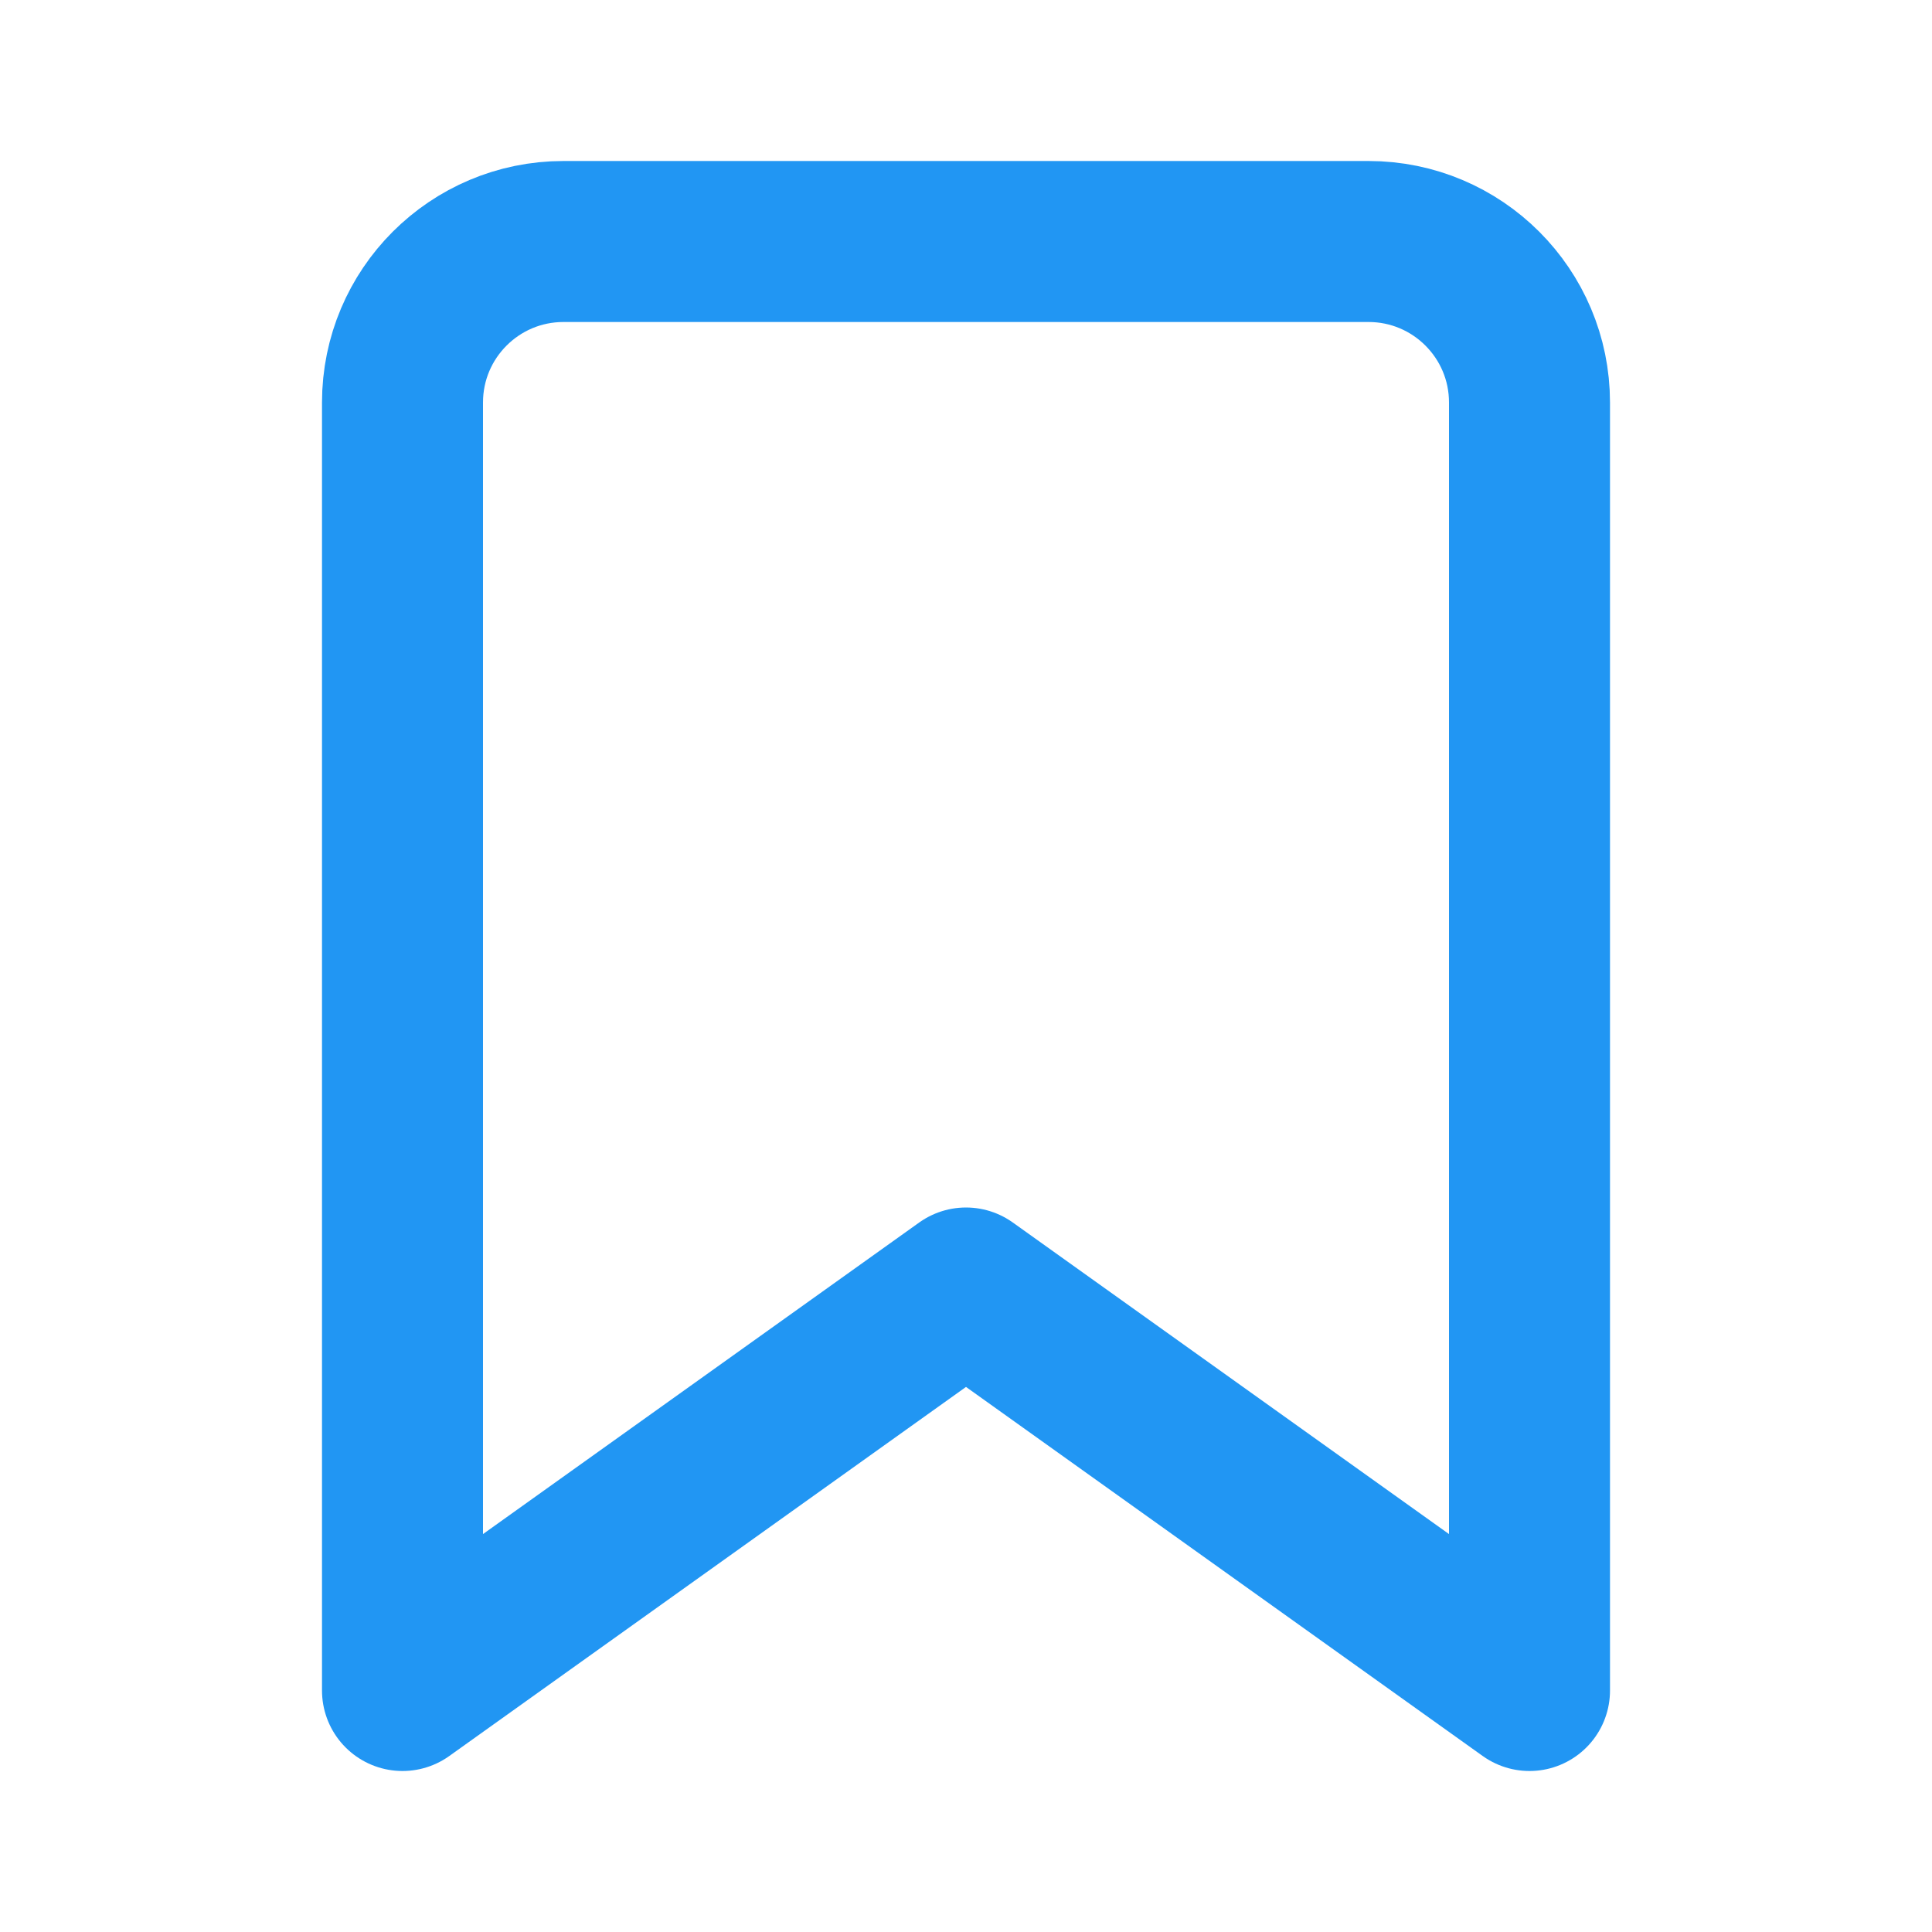
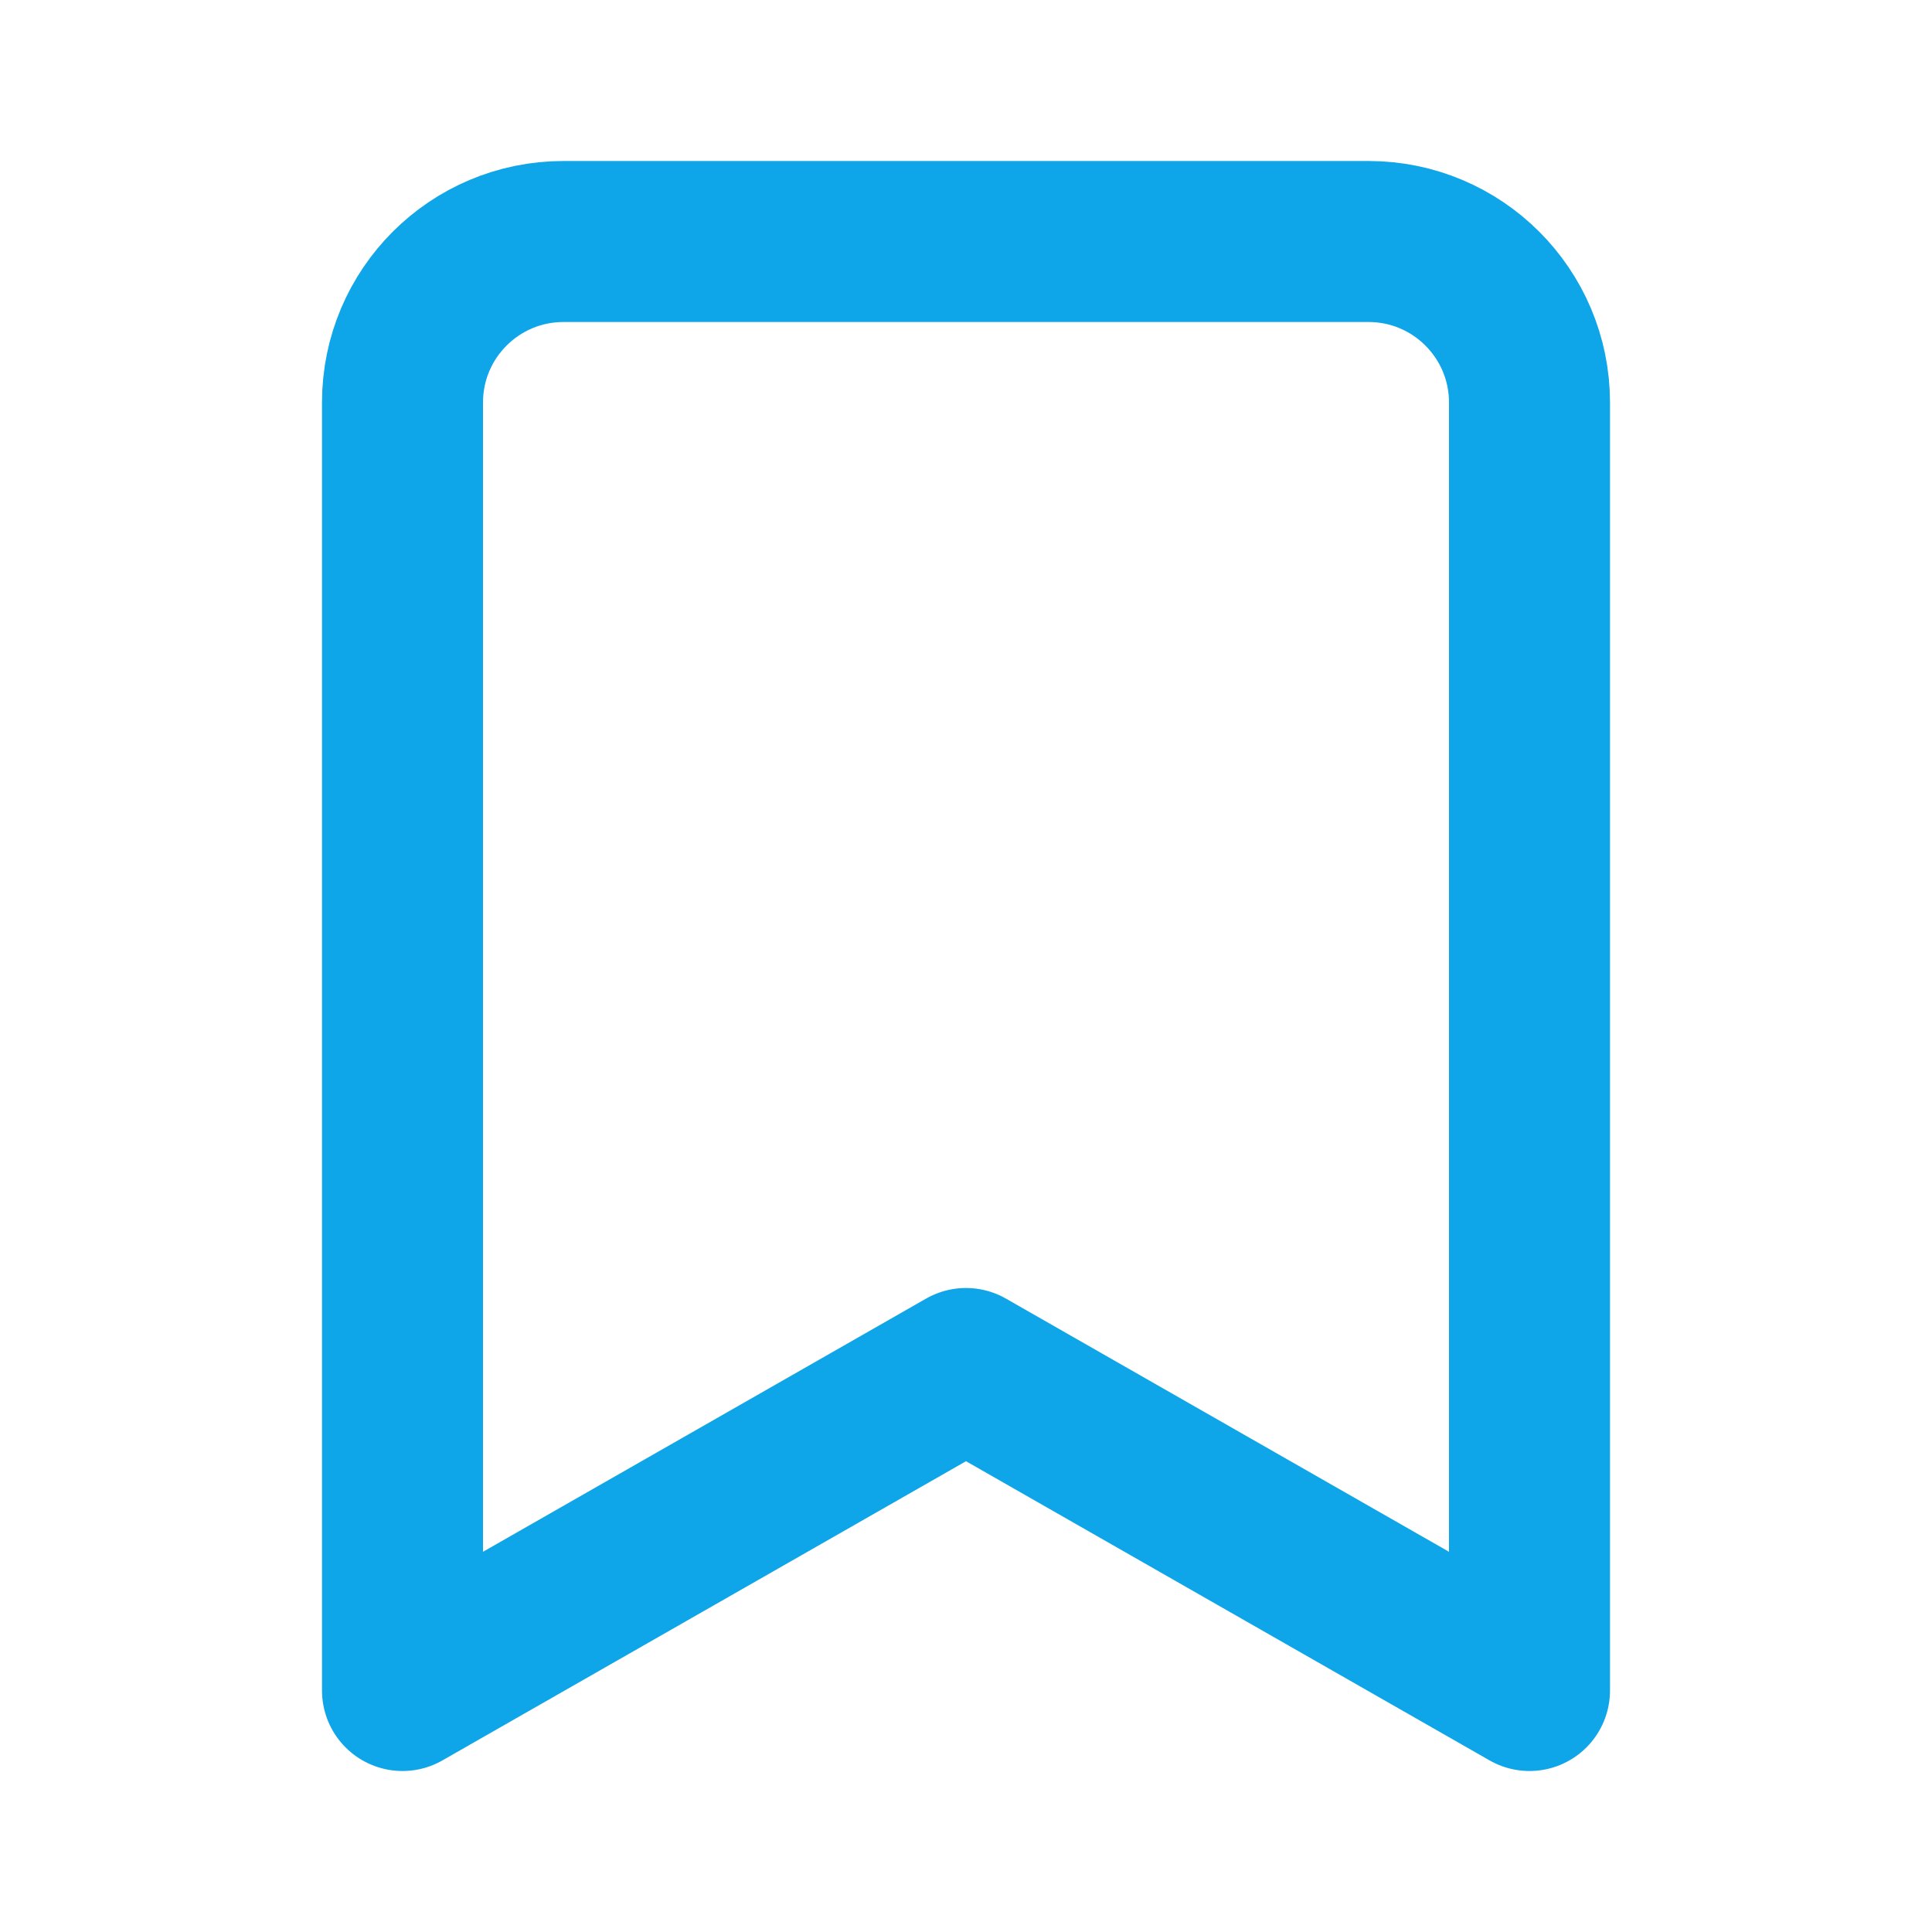
- <svg xmlns="http://www.w3.org/2000/svg" width="24" height="24" viewBox="0 0 24 24" fill="none" stroke="#2196F3" stroke-width="2" stroke-linecap="round" stroke-linejoin="round" class="feather feather-bookmark">
-   <path d="M19 21l-7-5-7 5V5a2 2 0 0 1 2-2h10a2 2 0 0 1 2 2z" />
+ <svg xmlns="http://www.w3.org/2000/svg" width="24" height="24" viewBox="0 0 24 24" fill="none" stroke="#0ea5e9" stroke-width="2" stroke-linecap="round" stroke-linejoin="round" class="lucide lucide-bookmark">
+   <path d="m19 21-7-4-7 4V5a2 2 0 0 1 2-2h10a2 2 0 0 1 2 2v16z" />
</svg>
